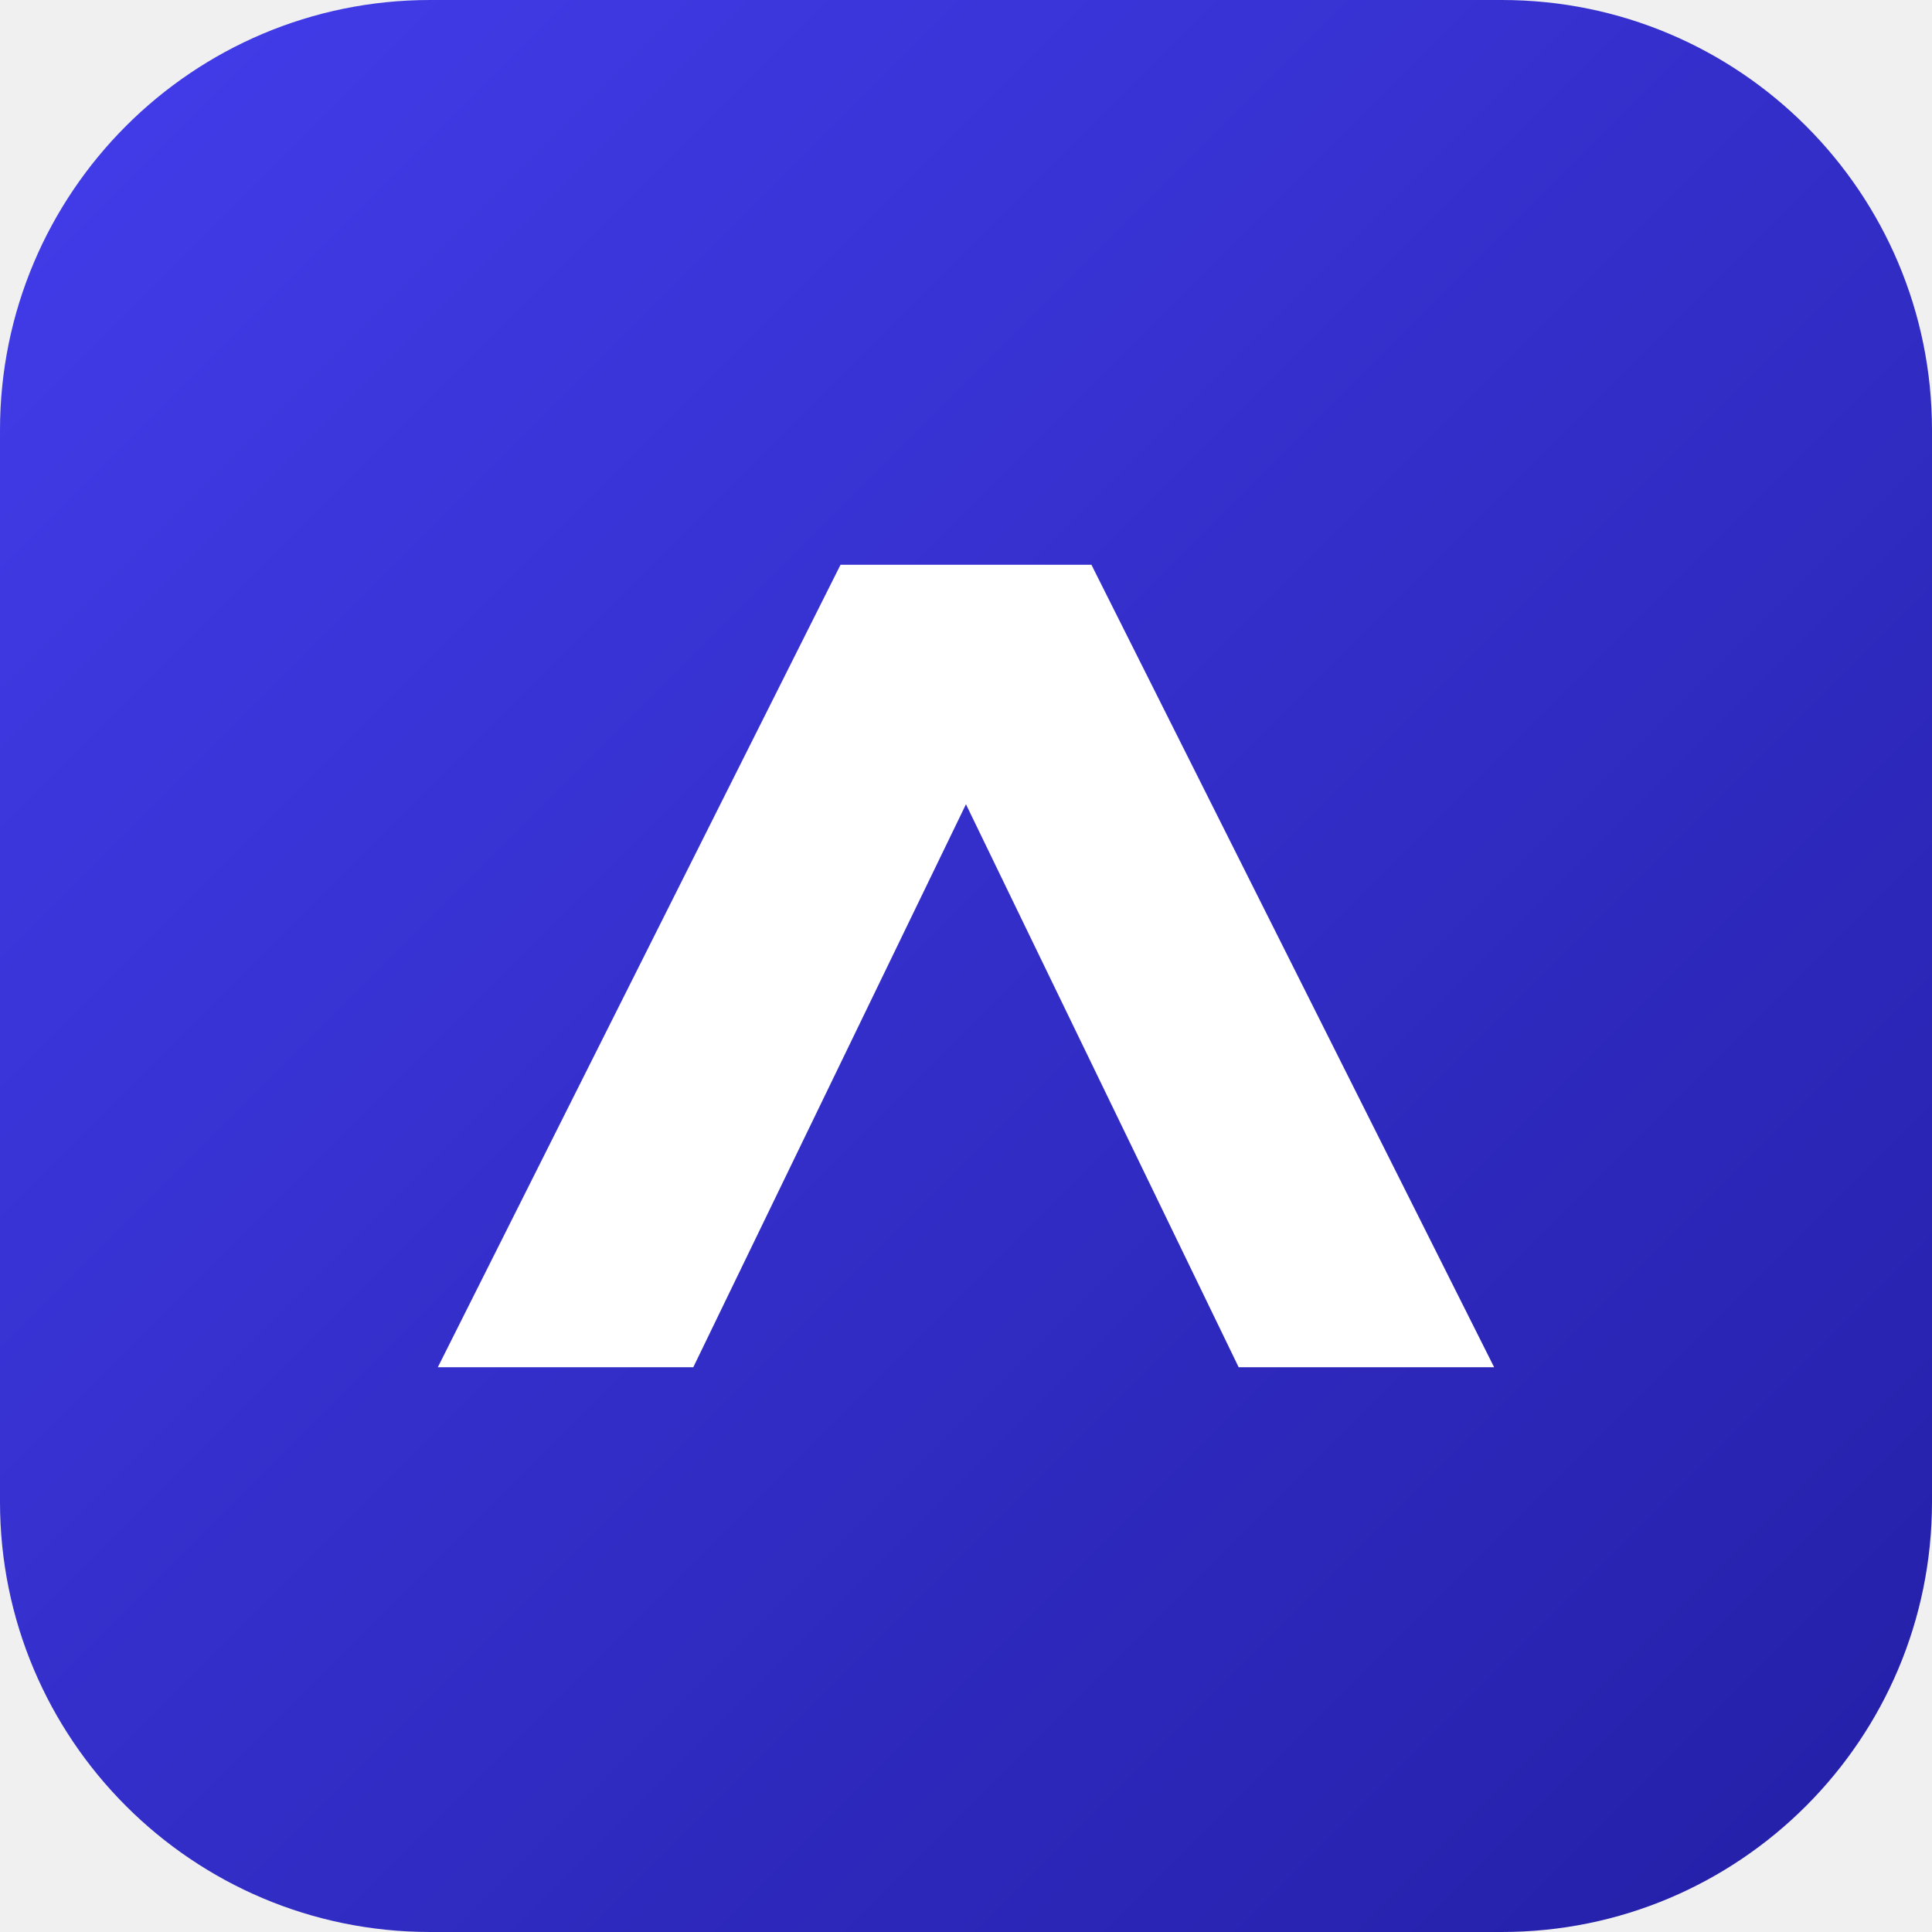
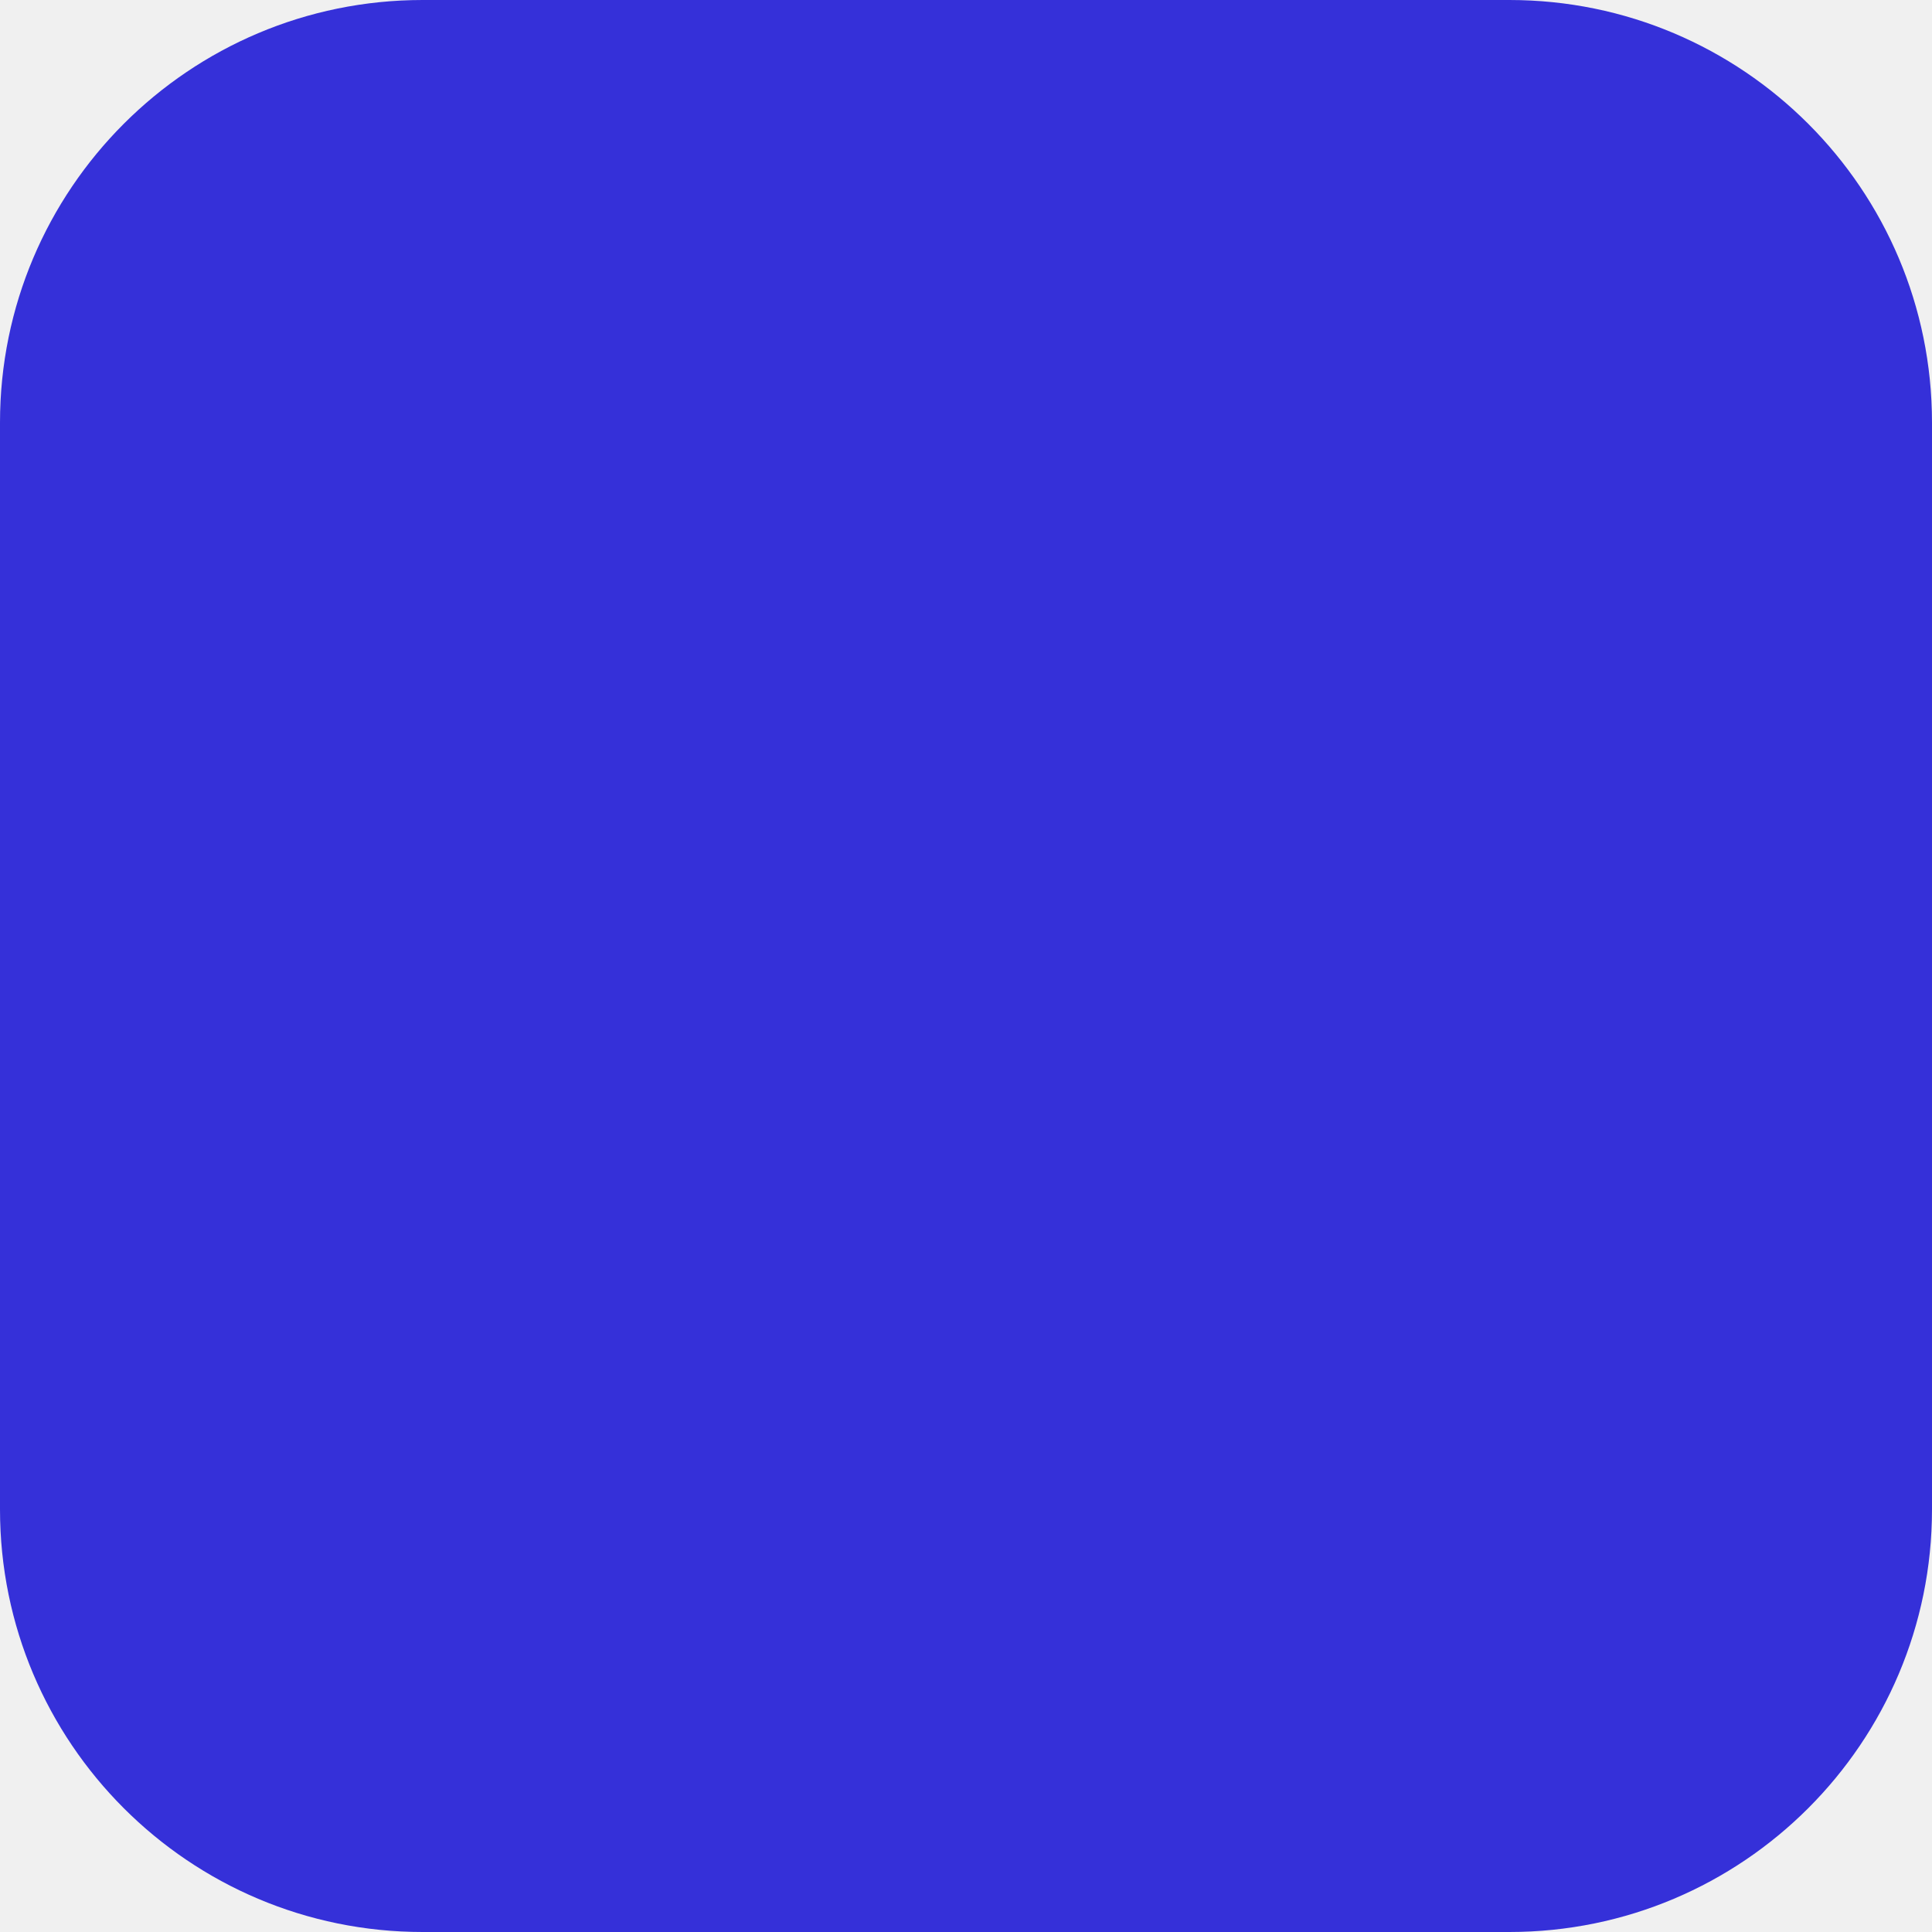
- <svg xmlns="http://www.w3.org/2000/svg" viewBox="0 0 512 512" width="512" height="512" role="img" aria-label="OENODPAY app icon">
-   <defs>
-     <linearGradient id="ibm" x1="0" y1="0" x2="1" y2="1">
-       <stop offset="0" stop-color="#423DEB" />
-       <stop offset="1" stop-color="#241FA6" />
-     </linearGradient>
-   </defs>
-   <rect width="512" height="512" rx="114" fill="url(#ibm)" />
-   <g transform="translate(111.38 362.33)">
-     <path d="M4.65 0 L111.37 -212.66 L177.86 -212.66 L284.58 0 L216.88 0 L144.61 -149.19 L72.35 0 Z" fill="#FFFFFF" />
-   </g>
+ <svg xmlns="http://www.w3.org/2000/svg" viewBox="0 0 64 64" width="64" height="64" role="img" aria-label="oenodPay (placeholder icon)">
+   <rect width="64" height="64" rx="14" fill="#3530D9" />
</svg>
